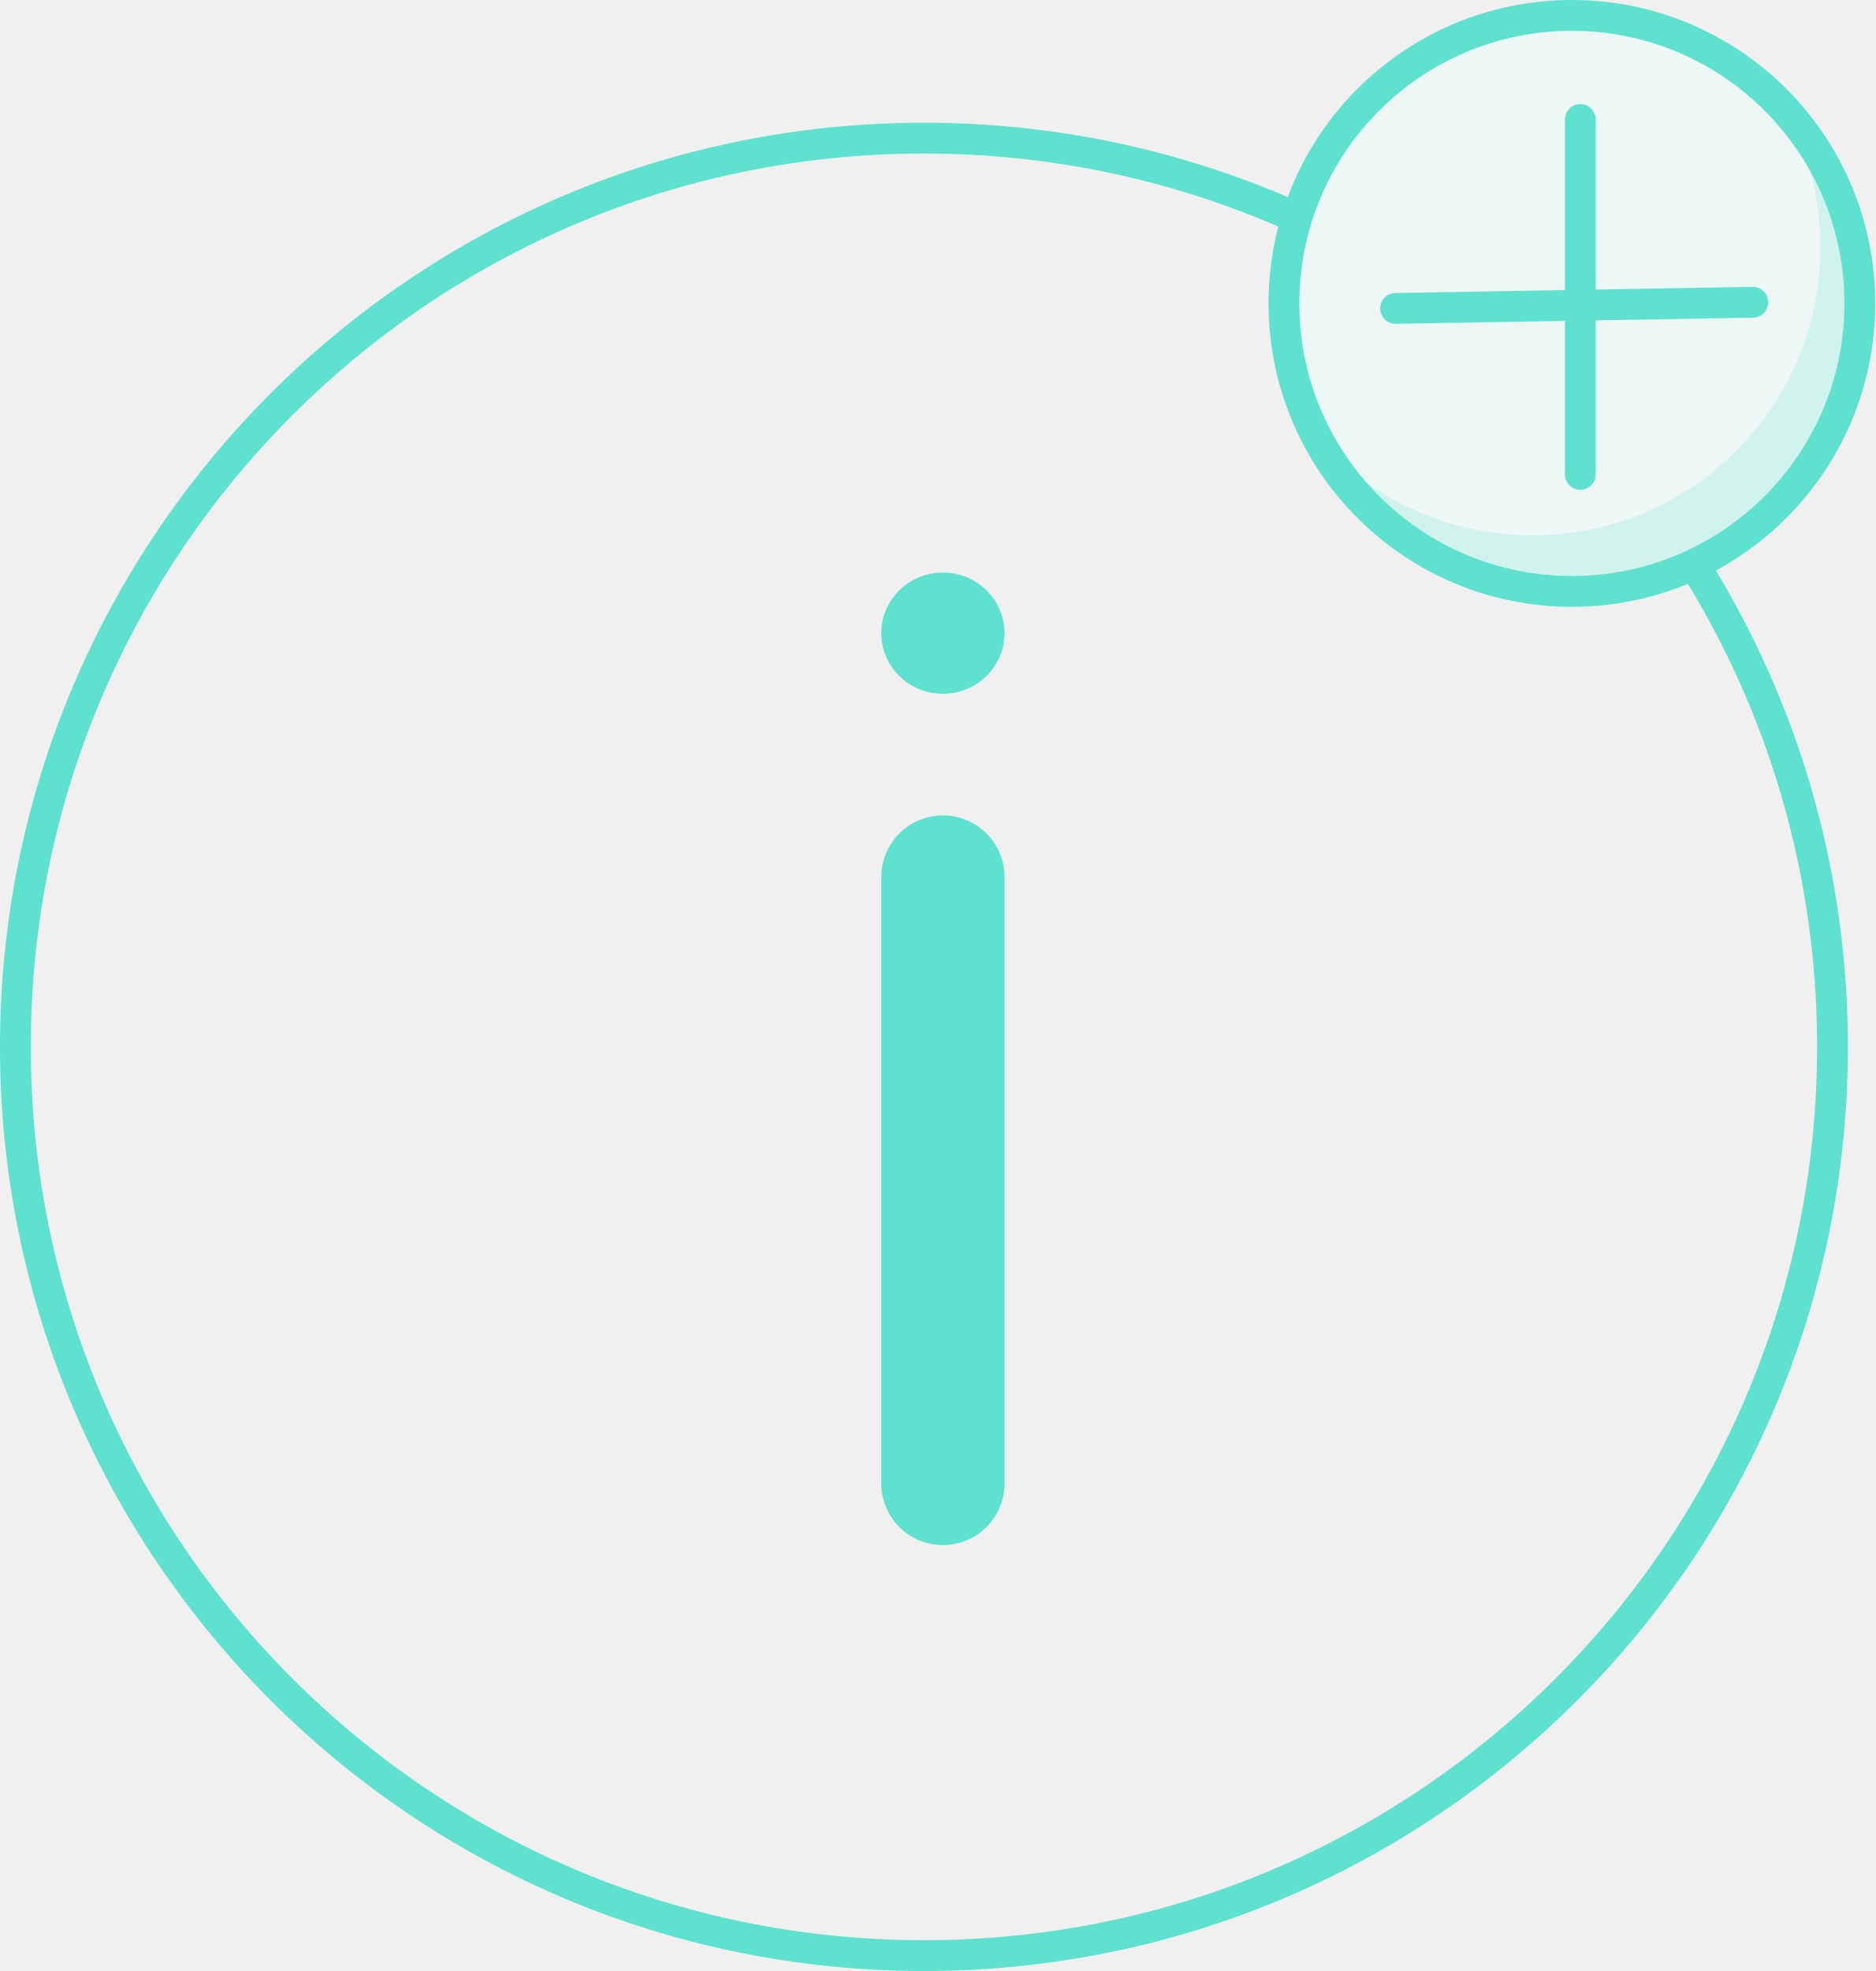
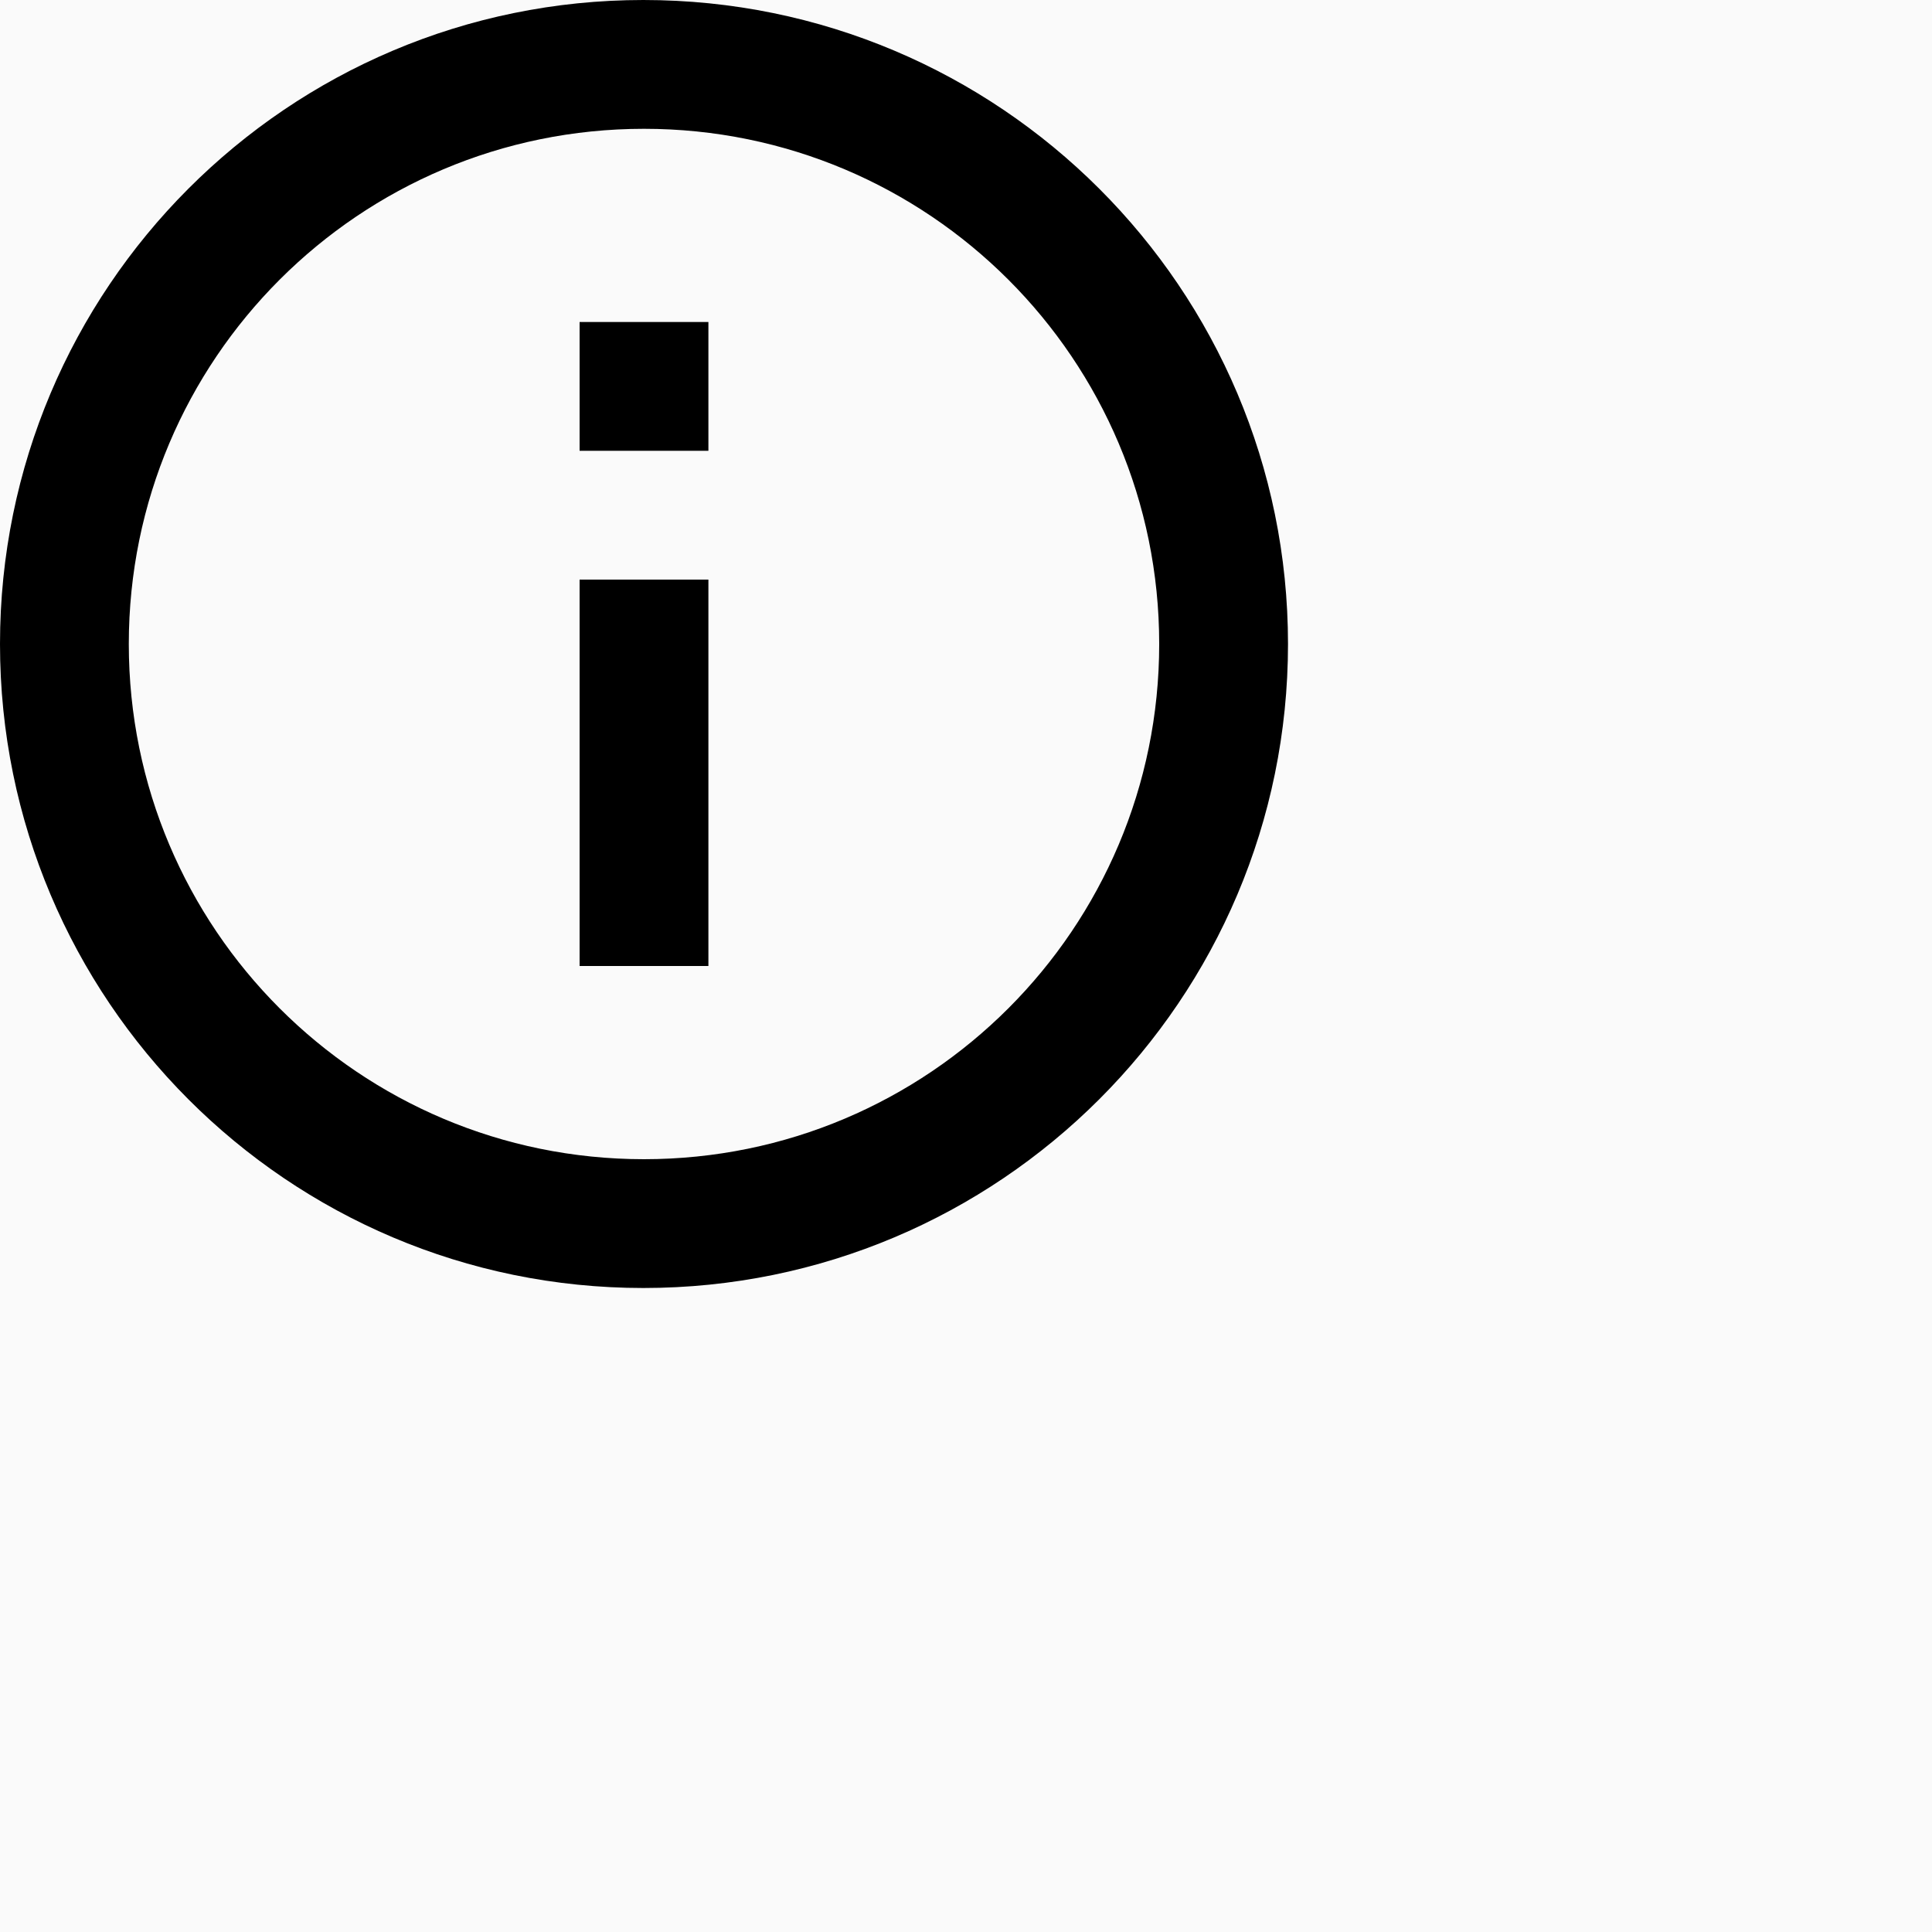
- <svg xmlns="http://www.w3.org/2000/svg" viewBox="0 0 304.35 319.826">
-   <circle cx="149.957" cy="169.87" r="147.457" style="fill:none;stroke:#5fe1cf;stroke-miterlimit:10;stroke-width:5px" />
-   <circle cx="255.117" cy="49.233" r="46.733" style="fill:#edf7f5;stroke:#5fe1cf;stroke-miterlimit:10;stroke-width:5px" />
-   <path d="M289.873,18a46.733,46.733,0,0,1-75.916,53.378A46.734,46.734,0,1,0,289.873,18Z" style="fill:#5fe1cf;opacity:0.2" />
-   <line x1="256.484" y1="19.396" x2="256.484" y2="76.975" style="fill:none;stroke:#5fe1cf;stroke-linecap:round;stroke-linejoin:round;stroke-width:5px" />
-   <line x1="226.505" y1="50.045" x2="284.478" y2="49.045" style="fill:none;stroke:#5fe1cf;stroke-linecap:round;stroke-linejoin:round;stroke-width:5px" />
-   <rect x="143.032" y="132.314" width="20" height="118.403" rx="10" ry="10" style="fill:#5fe1cf" />
-   <ellipse cx="153.032" cy="102.74" rx="10" ry="9.836" style="fill:#5fe1cf" />
+ <svg xmlns="http://www.w3.org/2000/svg" xmlns:xlink="http://www.w3.org/1999/xlink" width="24" height="24" viewBox="0 0 24 24" version="1.1">
+   <defs>
+     <path d="M7.2,10.4 L8.8,10.4 L8.8,12 L7.2,12 L7.2,10.4 Z M7.2,4 L8.8,4 L8.8,8.8 L7.2,8.8 L7.2,4 Z M7.992,0 C3.576,0 0,3.584 0,8 C0,12.416 3.576,16 7.992,16 C12.416,16 16,12.416 16,8 C16,3.584 12.416,0 7.992,0 Z M8,14.4 C4.464,14.4 1.6,11.536 1.6,8 C1.6,4.464 4.464,1.6 8,1.6 C11.536,1.6 14.4,4.464 14.4,8 C14.4,11.536 11.536,14.4 8,14.4 Z" id="path-1" />
+   </defs>
+   <g id="Components" stroke="none" stroke-width="1" fill="none" fill-rule="evenodd">
+     <g id="Icons">
+       <rect fill="#FAFAFA" x="0" y="0" width="24" height="24" />
+       <g id="Group-9">
+         <g id="Group-7">
+           <g id="LUI/Atoms/Icon/Alert/Circle/Info">
+             <mask id="mask-2" fill="white">
+               <use xlink:href="#path-1" />
+             </mask>
+             <use id="Mask" fill="currentColor" fill-rule="evenodd" transform="translate(8, 8) scale(1, -1) translate(-8, -8) " xlink:href="#path-1" />
+           </g>
+         </g>
+       </g>
+     </g>
+   </g>
</svg>
